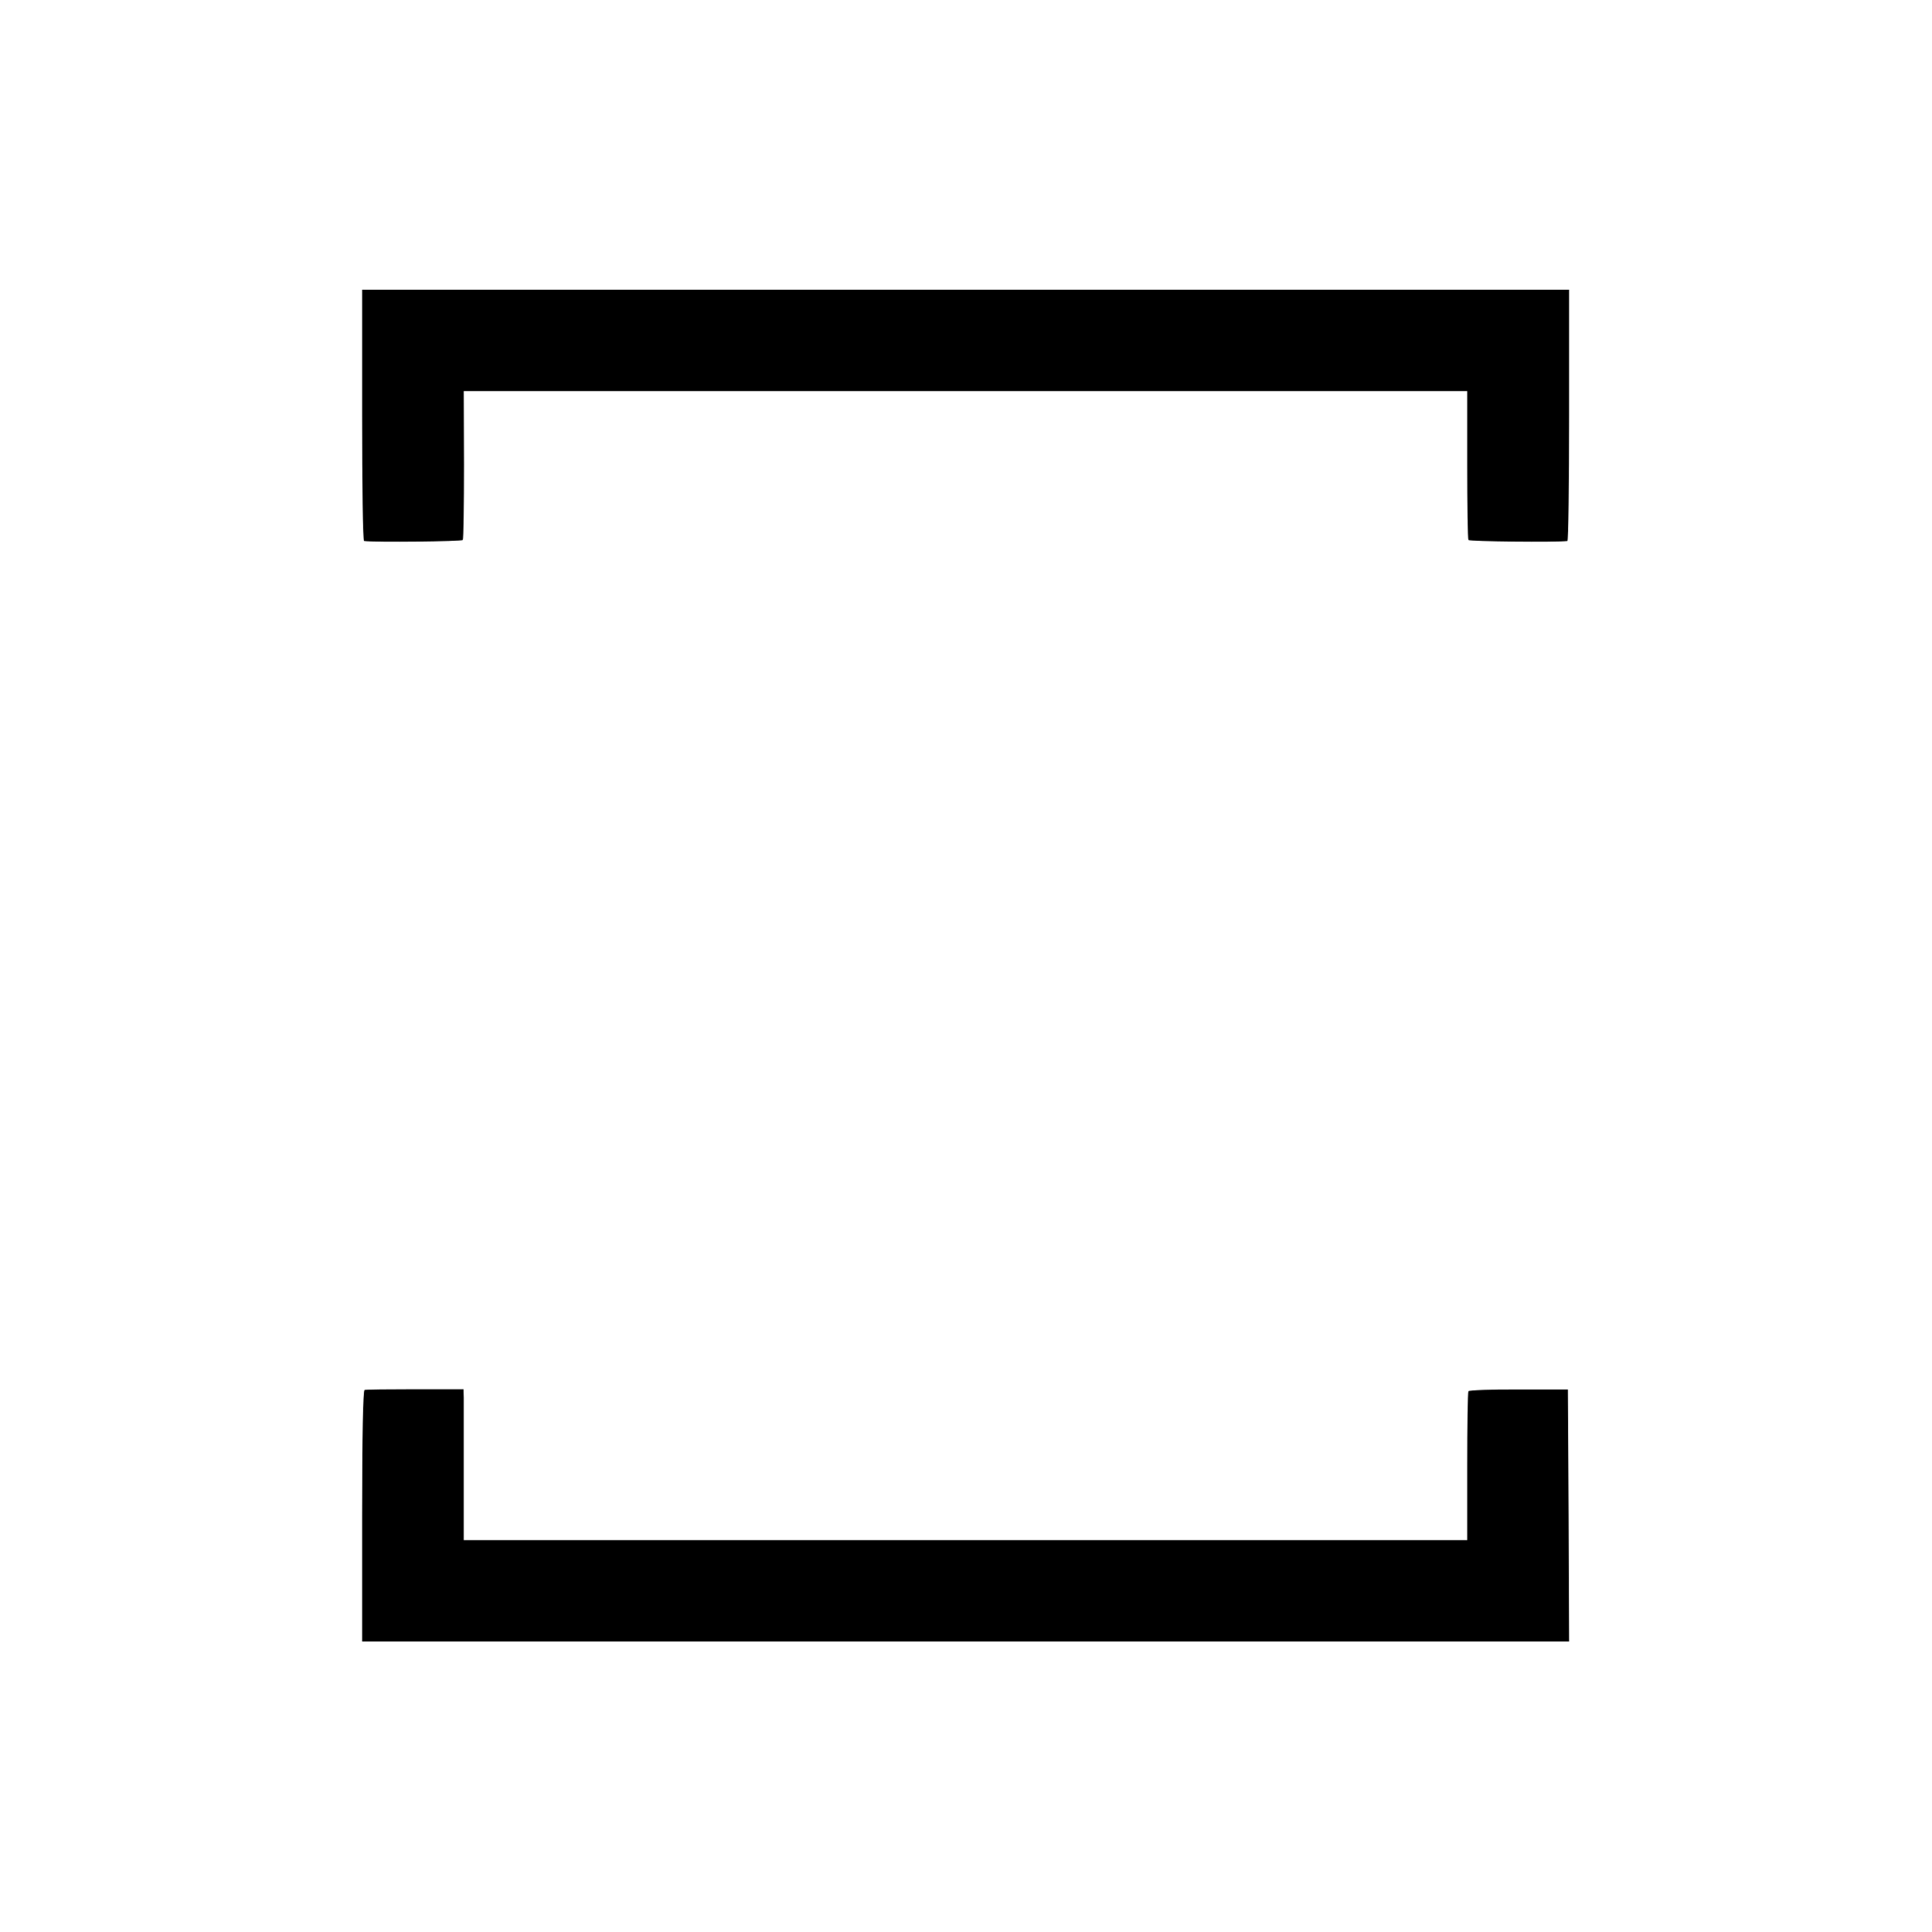
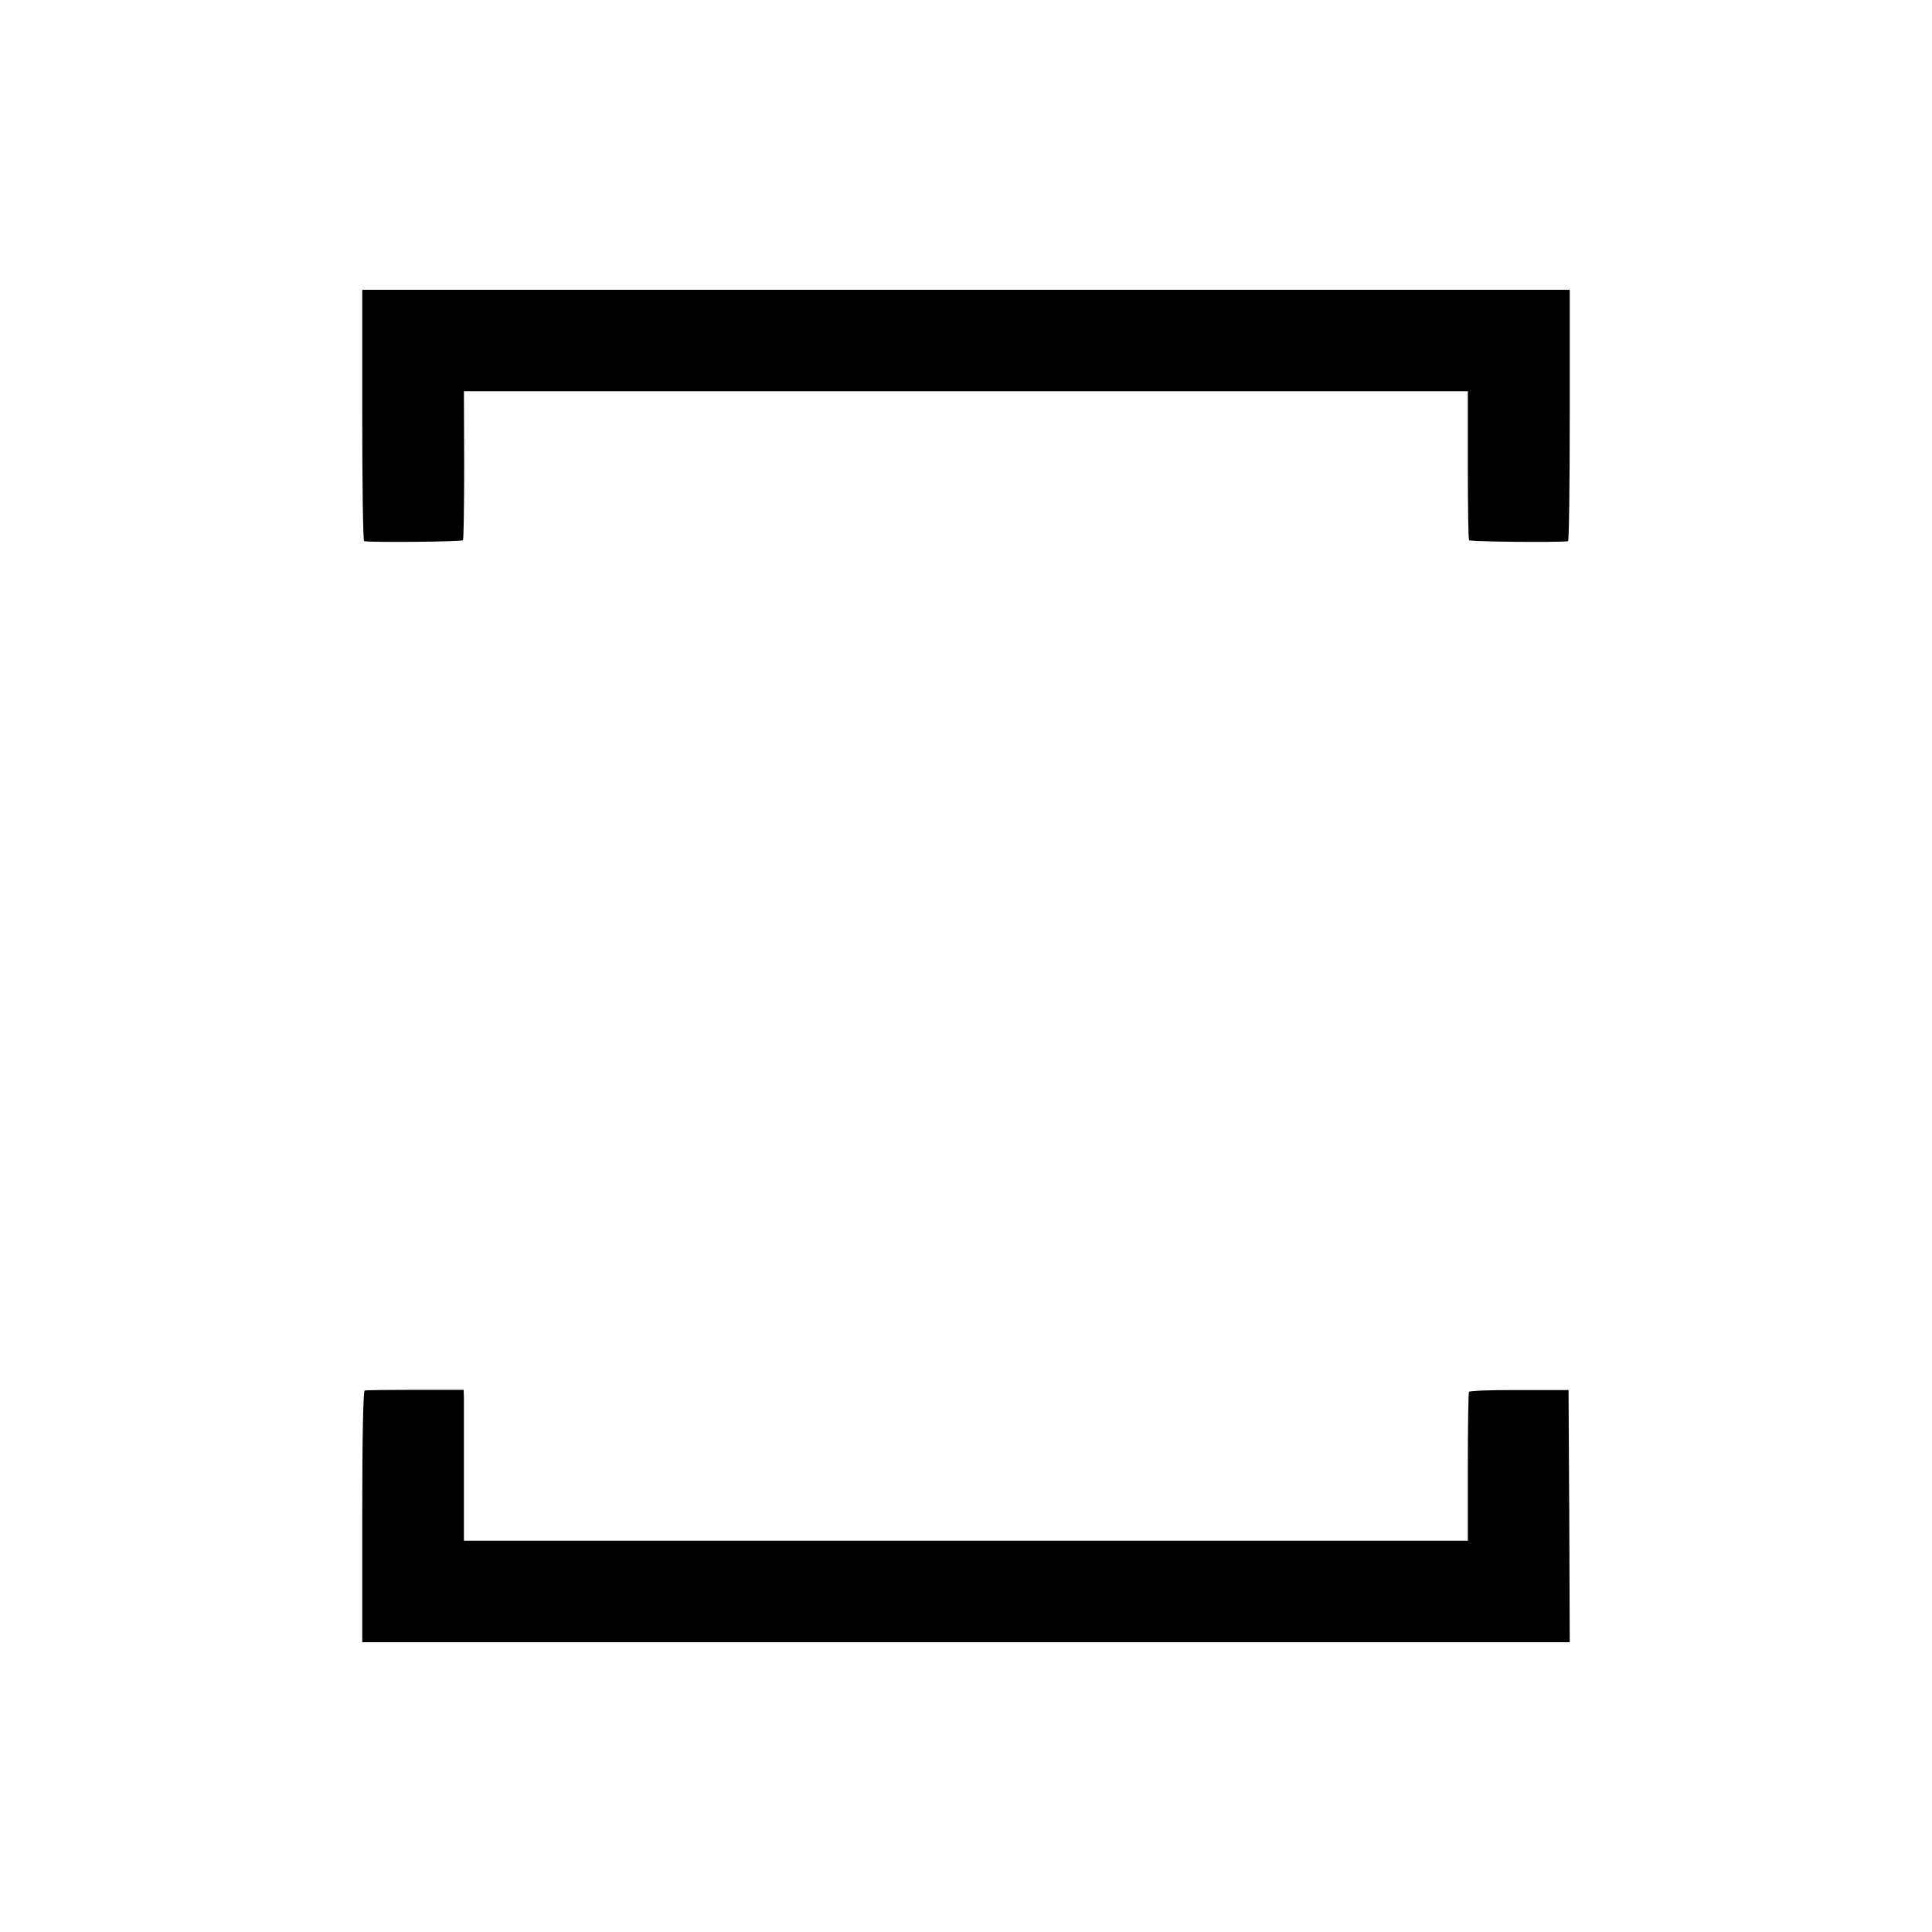
- <svg xmlns="http://www.w3.org/2000/svg" version="1" width="1066.667" height="1066.667" viewBox="0 0 800 800">
-   <path d="M150 172c0 28.6.3 52 .8 52.1 4.3.6 40.5.2 40.9-.4.3-.5.5-14.6.5-31.3l-.1-30.4H607.8v30.4c0 16.8.2 30.8.5 31.3.4.6 36.5 1 41 .4.4-.1.7-23.5.7-52.1v-52H150v52zM151 575.8c-.6.2-1 18.6-1 52.3V680h500l-.2-52.2-.3-52.2h-20.3c-11.2-.1-20.6.3-20.9.7-.3.5-.5 14.5-.5 31.3V638H192.1v-27.8V579l-.1-3.5h-20c-11 0-20.4.1-21 .3z" />
+ <svg xmlns="http://www.w3.org/2000/svg" version="1.0" width="800pt" height="800pt" viewBox="0 0 800 800" preserveAspectRatio="xMidYMid meet">
+   <g transform="translate(0,800) scale(0.1,-0.1)" fill="#000000" stroke="none">
+     <path d="M1500 6280 c0 -286 3 -520 8 -521 43 -6 405 -2 409 4 3 5 5 146 5 313 l-1 304 2079 0 2078 0 0 -304 c0 -168 2 -308 5 -313 4 -6 365 -10 410 -4 4 1 7 235 7 521 l0 520 -2500 0 -2500 0 0 -520z" />
+     <path d="M1510 2242 c-6 -2 -10 -186 -10 -523 l0 -519 2500 0 2500 0 -2 522 -3 522 -203 0 c-112 1 -206 -3 -209 -7 -3 -5 -5 -145 -5 -313 l0 -304 -2078 0 -2079 0 0 278 c0 152 0 293 0 312 l-1 35 -200 0 c-110 0 -204 -1 -210 -3z" />
+   </g>
</svg>
